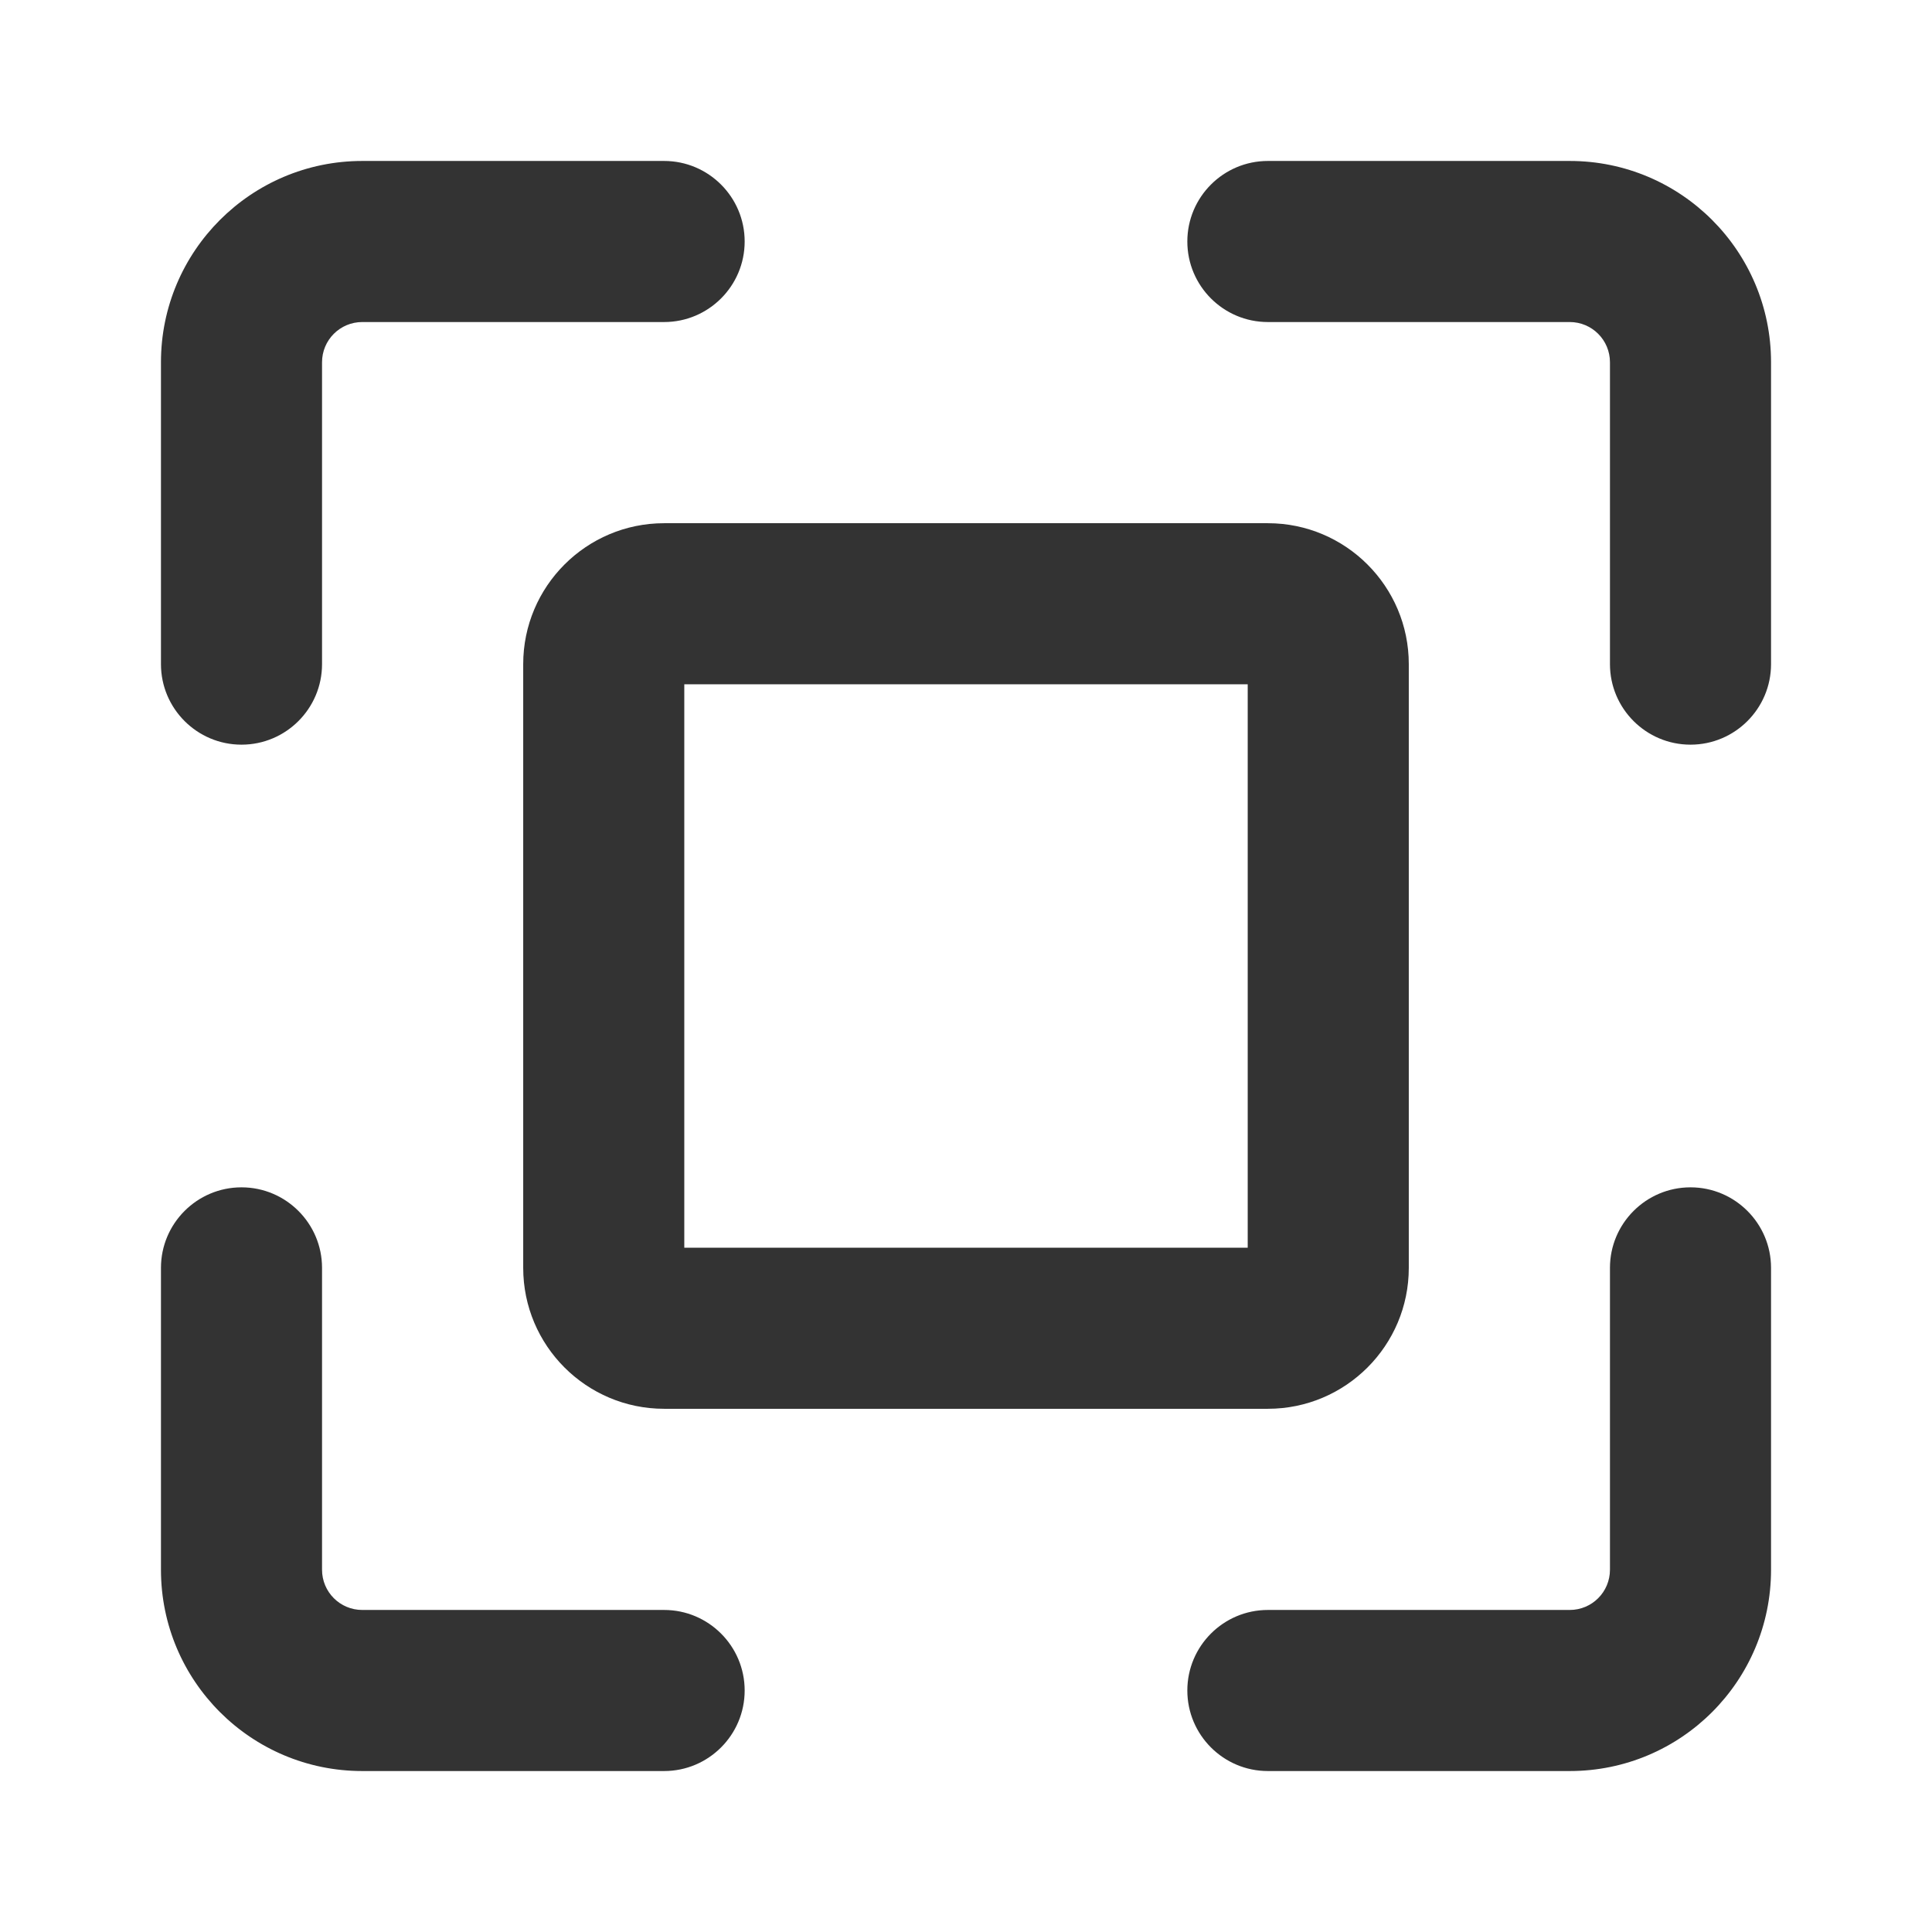
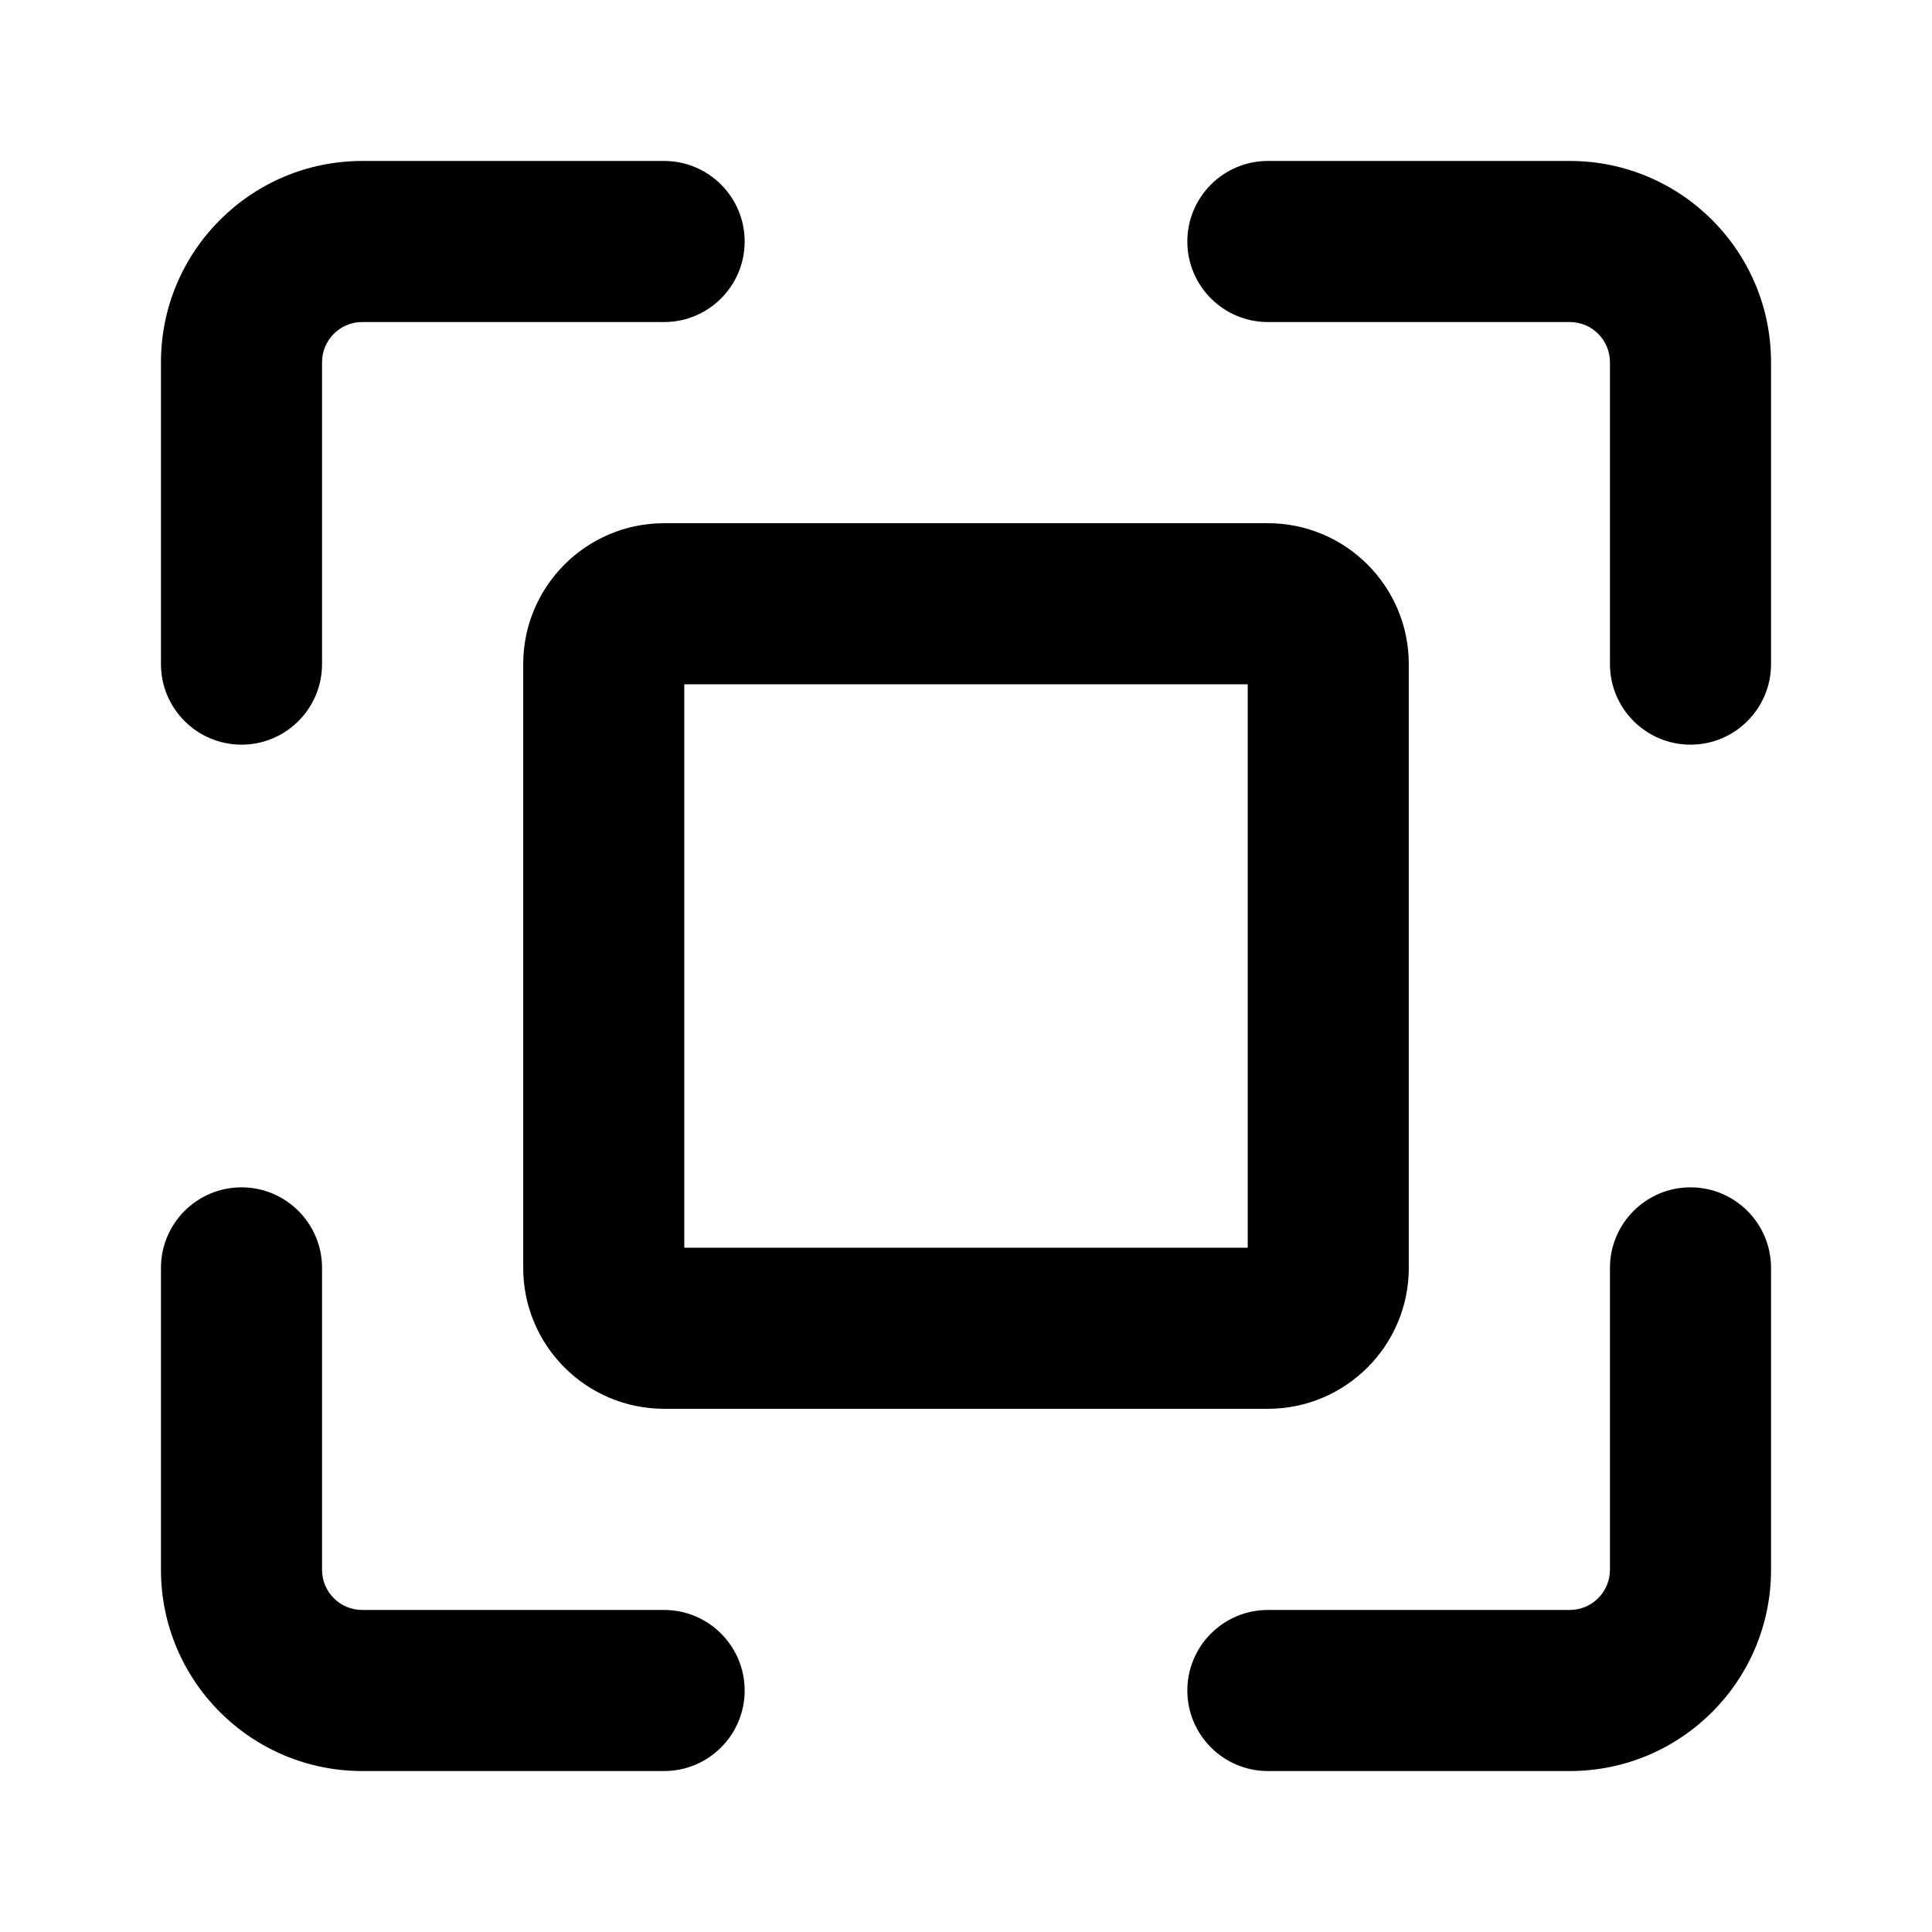
<svg xmlns="http://www.w3.org/2000/svg" width="16" height="16" viewBox="0 0 16 16" fill="none">
-   <path d="M1.333 13V10.5C1.333 10.132 1.632 9.833 2 9.833C2.368 9.833 2.667 10.132 2.667 10.5V13C2.667 13.184 2.816 13.333 3 13.333H5.5C5.868 13.333 6.167 13.632 6.167 14C6.167 14.368 5.868 14.667 5.5 14.667H3C2.08 14.667 1.333 13.921 1.333 13ZM13.333 13V10.5C13.333 10.132 13.632 9.833 14 9.833C14.368 9.833 14.667 10.132 14.667 10.5V13C14.667 13.921 13.921 14.667 13 14.667H10.5C10.132 14.667 9.833 14.368 9.833 14C9.833 13.632 10.132 13.333 10.5 13.333H13C13.184 13.333 13.333 13.184 13.333 13ZM1.333 5.5V3C1.333 2.08 2.08 1.333 3 1.333H5.5C5.868 1.333 6.167 1.632 6.167 2C6.167 2.368 5.868 2.667 5.5 2.667H3C2.816 2.667 2.667 2.816 2.667 3V5.5C2.667 5.868 2.368 6.167 2 6.167C1.632 6.167 1.333 5.868 1.333 5.5ZM13.333 5.5V3C13.333 2.816 13.184 2.667 13 2.667H10.5C10.132 2.667 9.833 2.368 9.833 2C9.833 1.632 10.132 1.333 10.5 1.333H13C13.921 1.333 14.667 2.08 14.667 3V5.5C14.667 5.868 14.368 6.167 14 6.167C13.632 6.167 13.333 5.868 13.333 5.5Z" fill="#333333" />
-   <path d="M5.667 10.333H10.333V5.667H5.667V10.333ZM11.667 10.5C11.667 11.144 11.144 11.667 10.5 11.667H5.5C4.856 11.667 4.333 11.144 4.333 10.5V5.5C4.333 4.856 4.856 4.333 5.5 4.333H10.5C11.144 4.333 11.667 4.856 11.667 5.5V10.5Z" fill="#333333" />
+   <path d="M1.333 13V10.5C1.333 10.132 1.632 9.833 2 9.833C2.368 9.833 2.667 10.132 2.667 10.5V13C2.667 13.184 2.816 13.333 3 13.333H5.5C5.868 13.333 6.167 13.632 6.167 14C6.167 14.368 5.868 14.667 5.5 14.667H3C2.08 14.667 1.333 13.921 1.333 13ZM13.333 13V10.5C13.333 10.132 13.632 9.833 14 9.833C14.368 9.833 14.667 10.132 14.667 10.5V13C14.667 13.921 13.921 14.667 13 14.667H10.5C10.132 14.667 9.833 14.368 9.833 14C9.833 13.632 10.132 13.333 10.5 13.333H13C13.184 13.333 13.333 13.184 13.333 13ZM1.333 5.5V3C1.333 2.08 2.08 1.333 3 1.333H5.5C5.868 1.333 6.167 1.632 6.167 2C6.167 2.368 5.868 2.667 5.5 2.667H3C2.816 2.667 2.667 2.816 2.667 3V5.5C2.667 5.868 2.368 6.167 2 6.167C1.632 6.167 1.333 5.868 1.333 5.5ZM13.333 5.5V3C13.333 2.816 13.184 2.667 13 2.667H10.5C10.132 2.667 9.833 2.368 9.833 2C9.833 1.632 10.132 1.333 10.5 1.333H13C13.921 1.333 14.667 2.08 14.667 3V5.5C14.667 5.868 14.368 6.167 14 6.167C13.632 6.167 13.333 5.868 13.333 5.5Z" fill="currentColor" />
+   <path d="M5.667 10.333H10.333V5.667H5.667V10.333ZM11.667 10.5C11.667 11.144 11.144 11.667 10.5 11.667H5.5C4.856 11.667 4.333 11.144 4.333 10.5V5.5C4.333 4.856 4.856 4.333 5.5 4.333H10.5C11.144 4.333 11.667 4.856 11.667 5.5V10.5Z" fill="currentColor" />
</svg>
